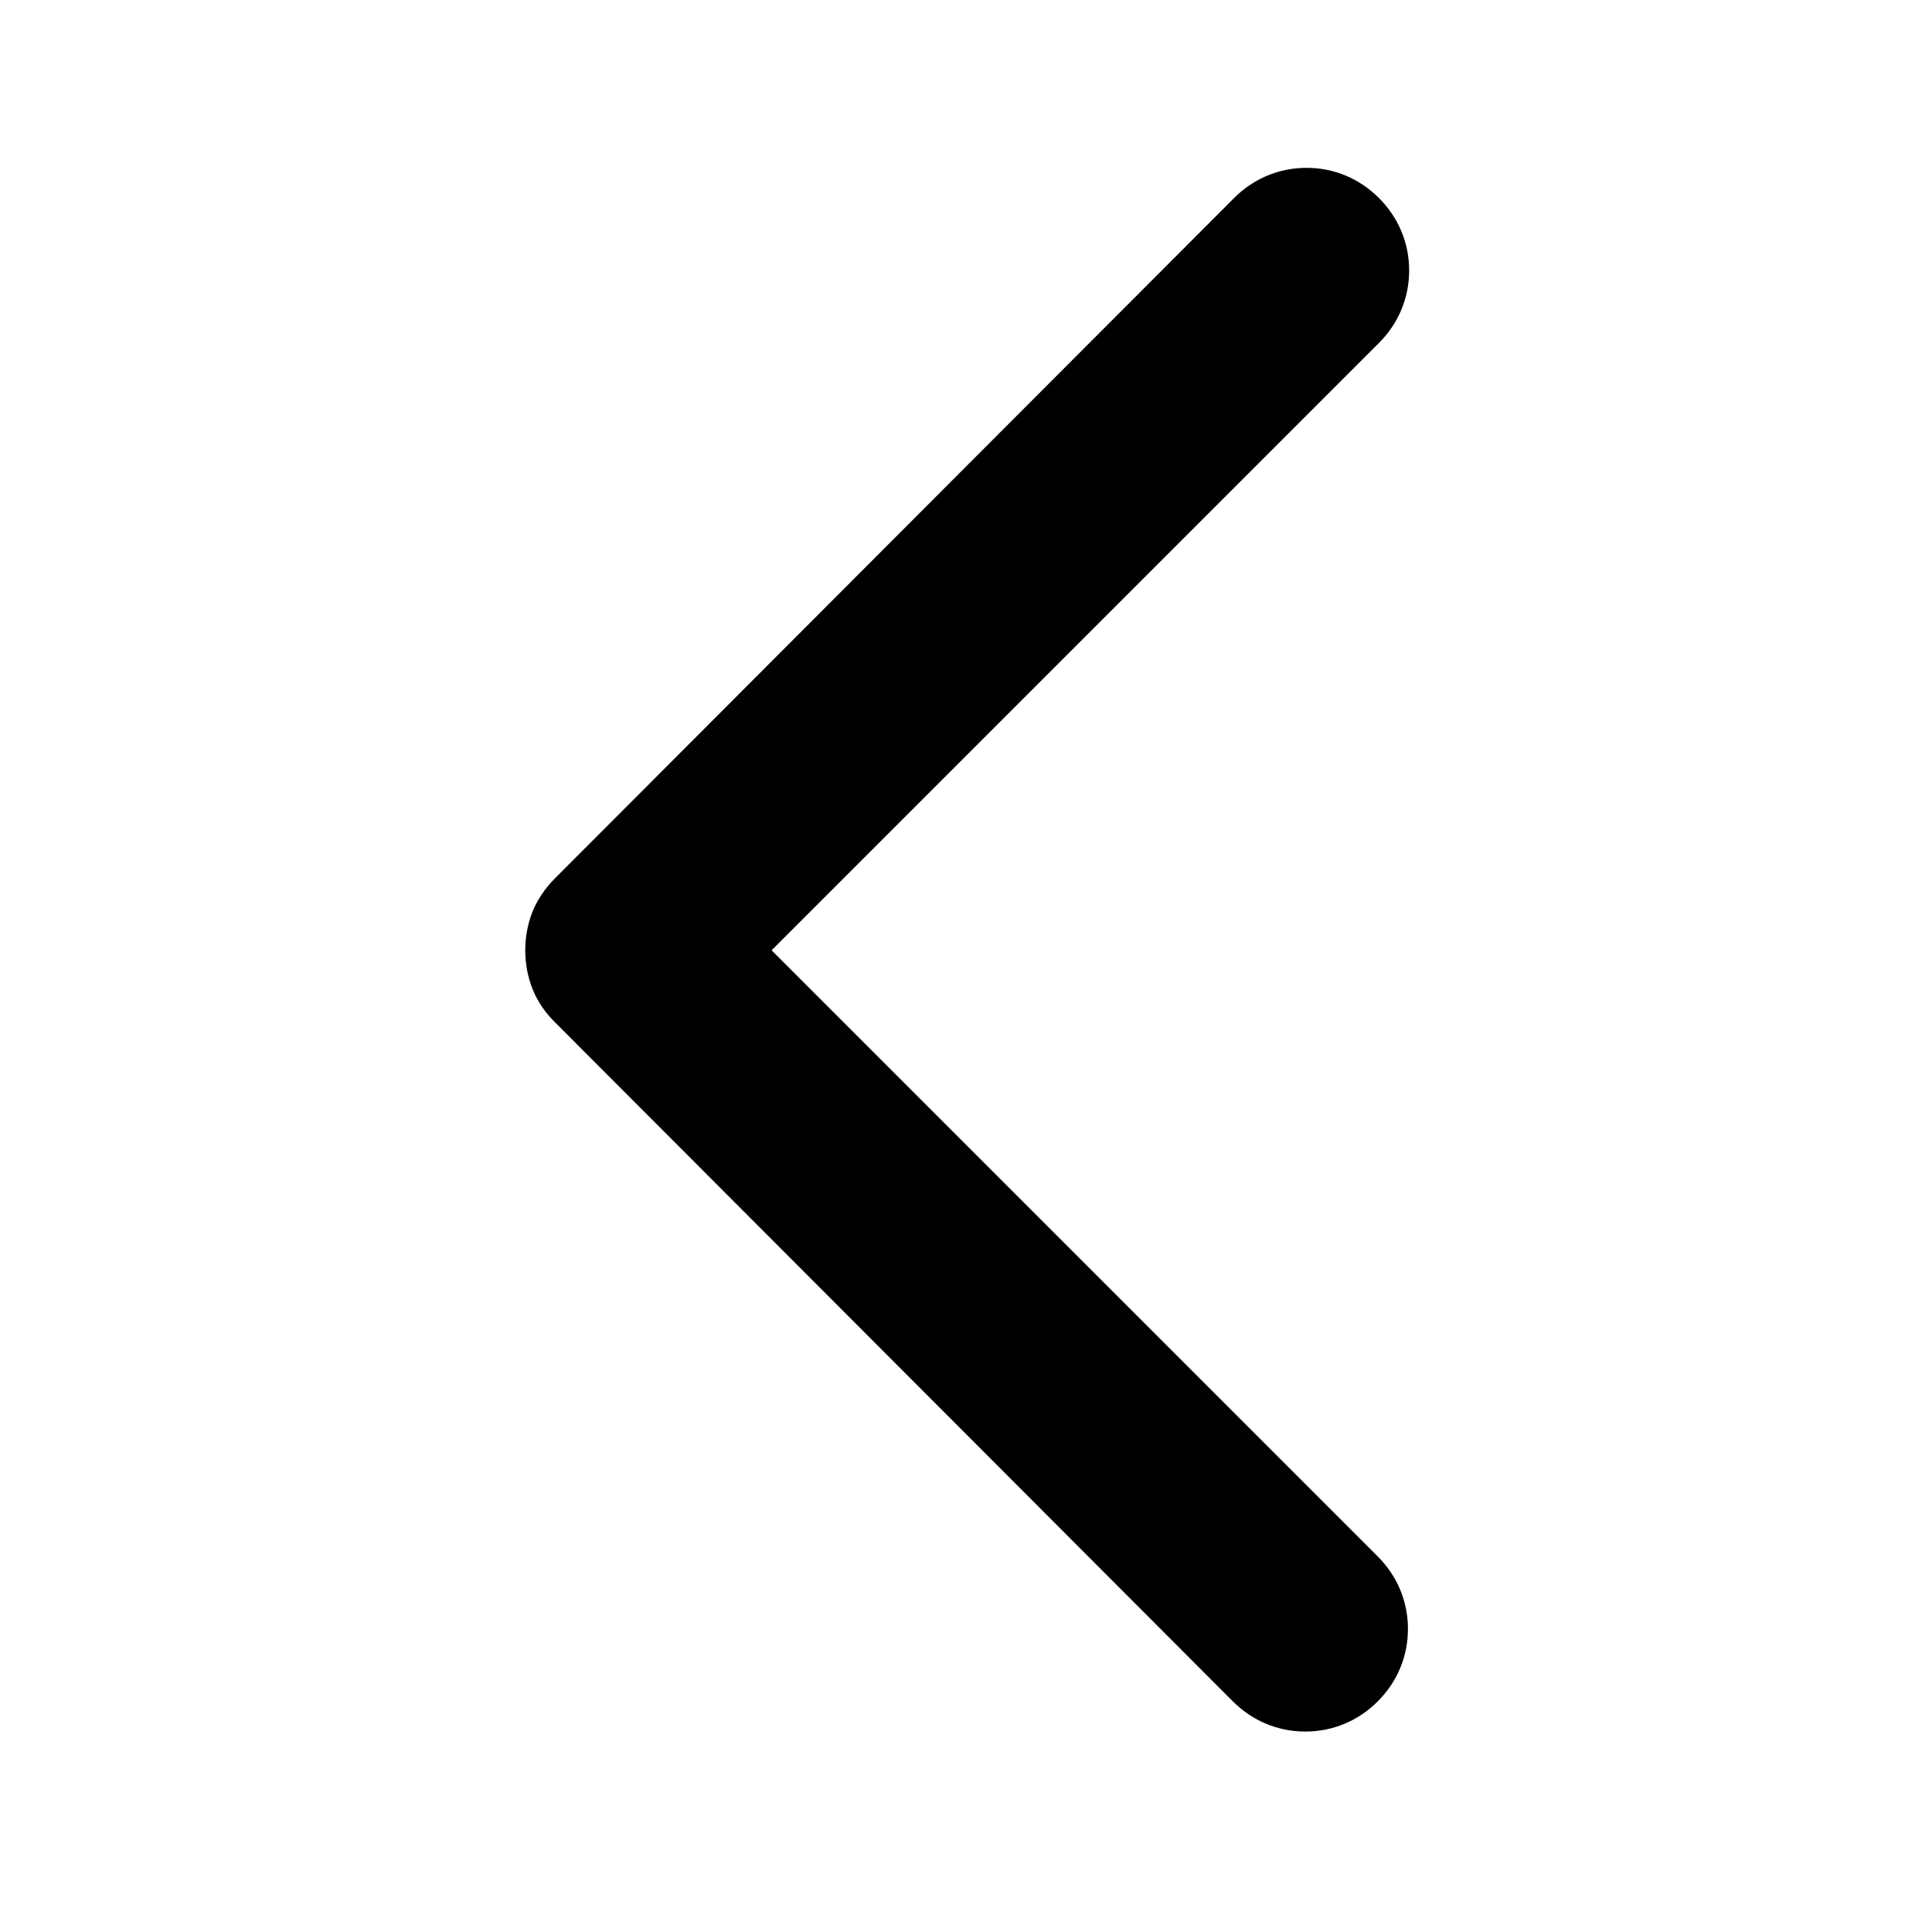
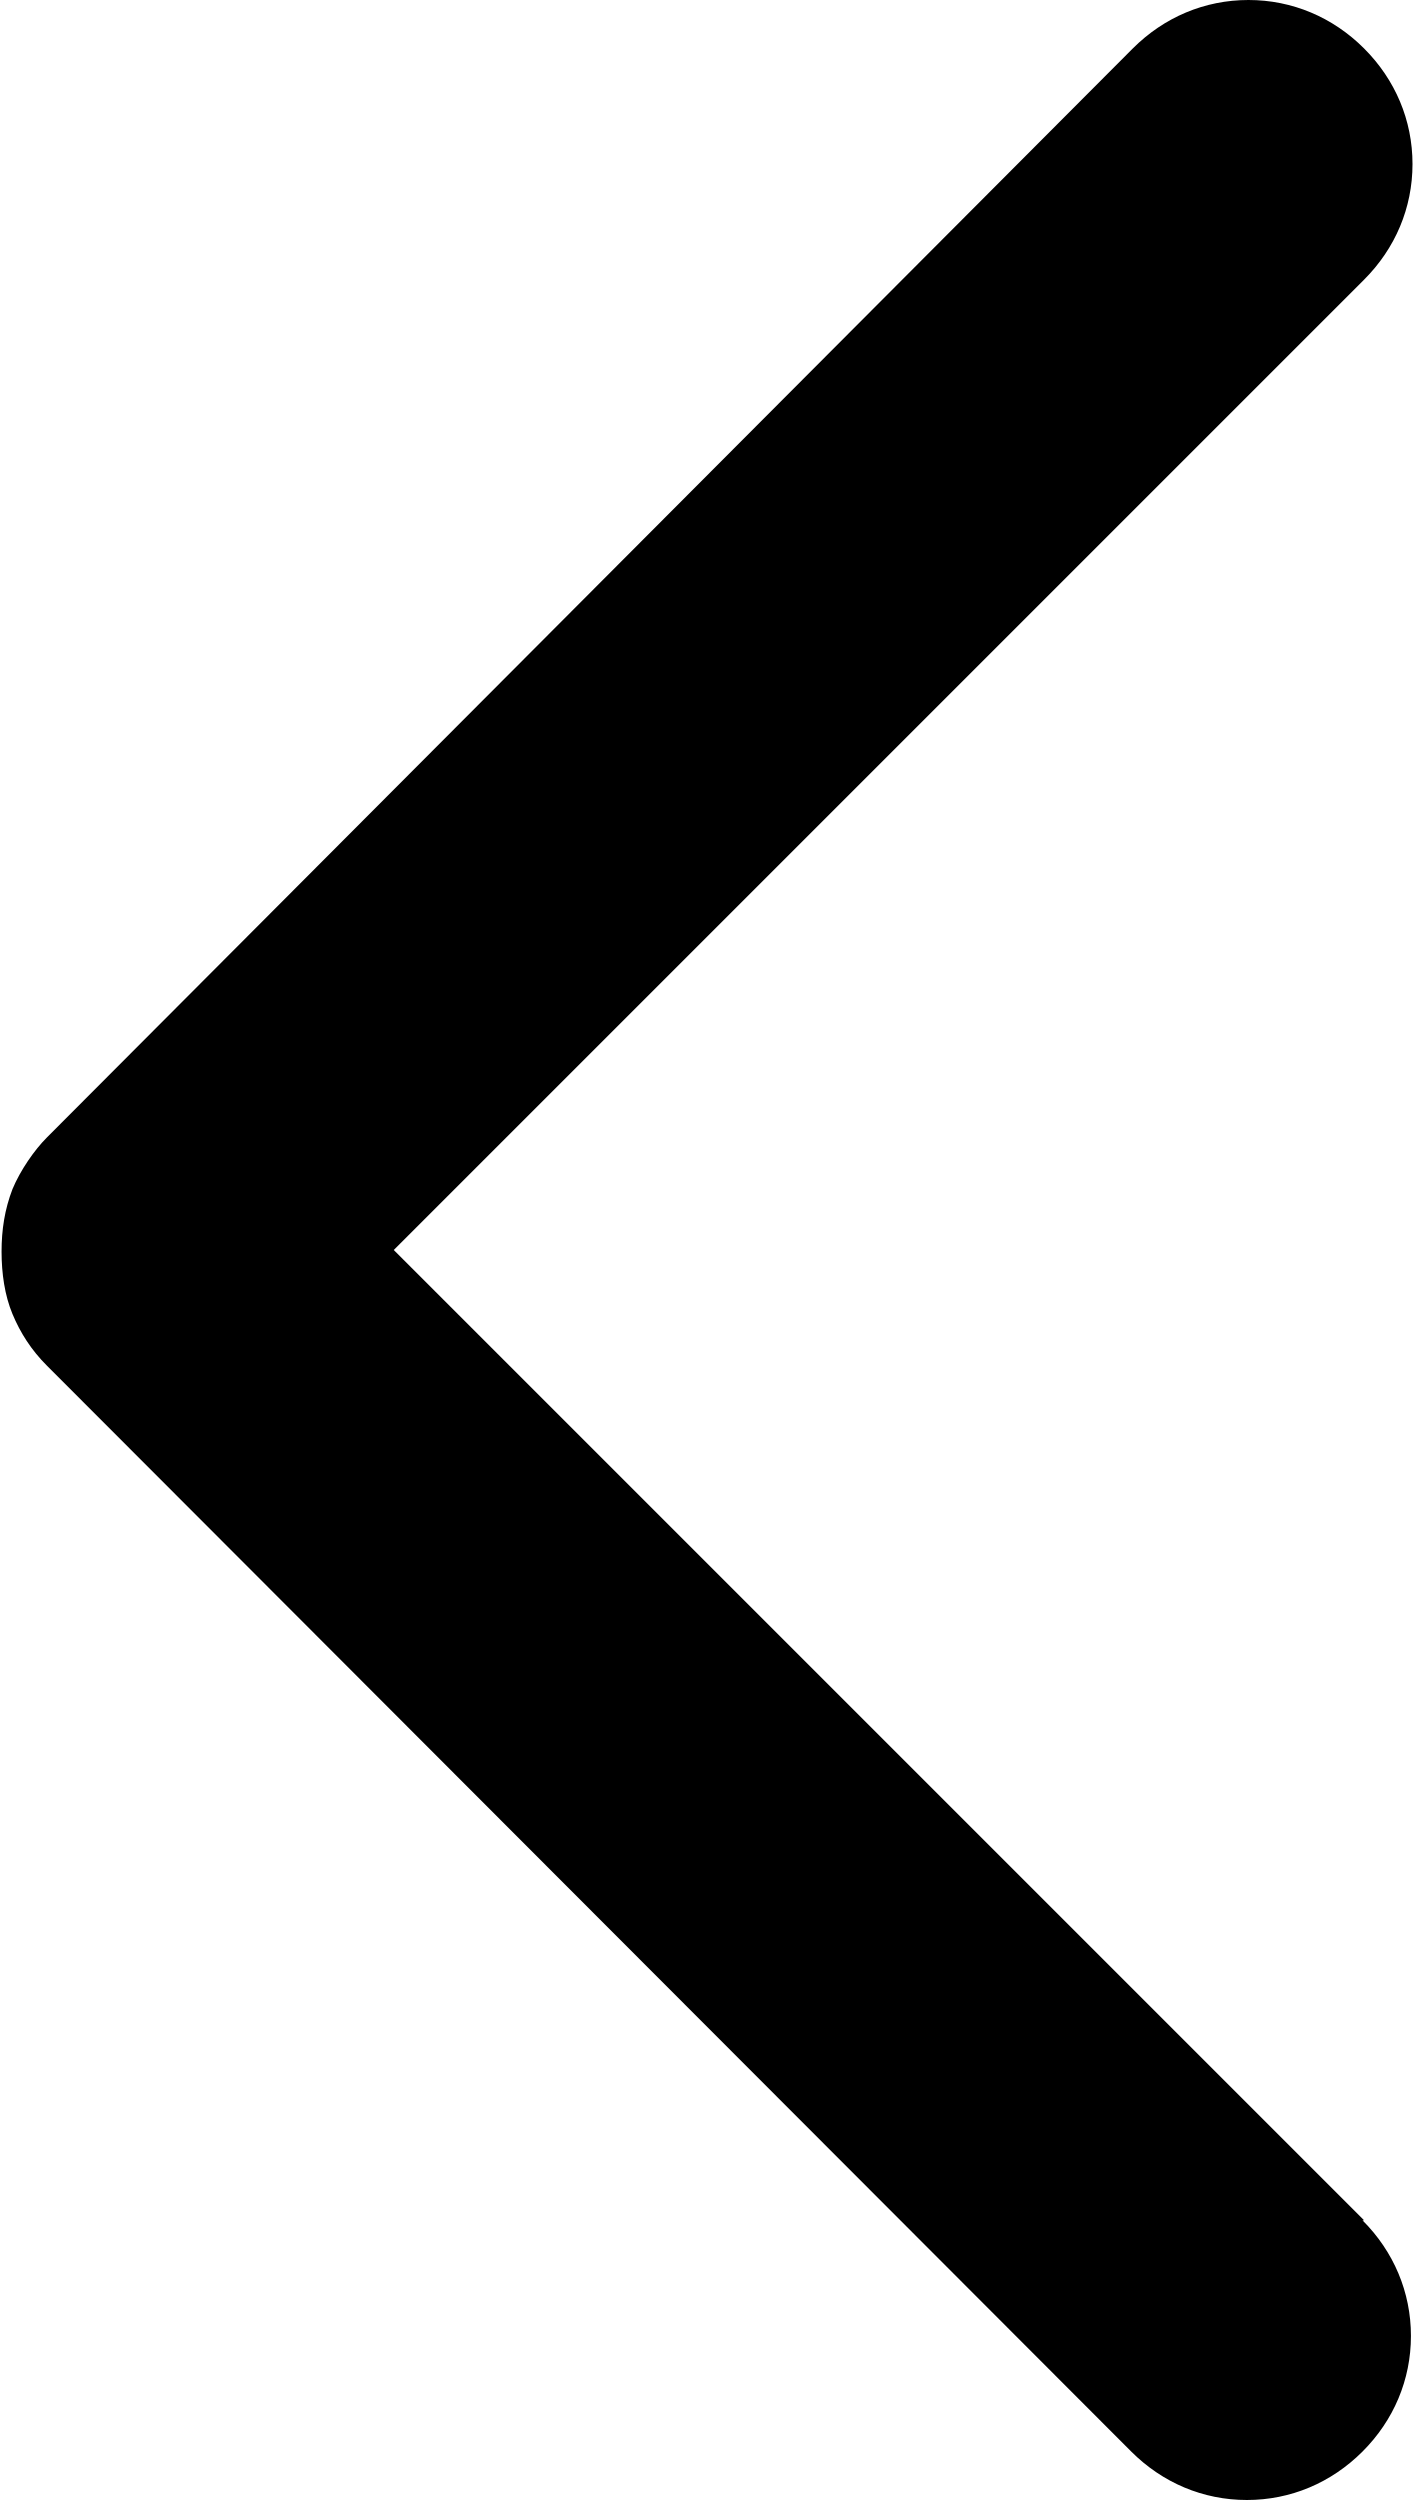
- <svg xmlns="http://www.w3.org/2000/svg" id="_圖層_1" data-name="圖層_1" version="1.1" viewBox="0 0 16 16">
-   <path d="M11.41,12.89c.16.16.25.37.25.6s-.09.44-.25.6-.37.25-.6.25-.44-.09-.6-.25l-5.62-5.63c-.08-.08-.14-.17-.18-.27-.04-.1-.06-.21-.06-.32s.02-.22.06-.32c.04-.1.11-.2.18-.27L10.22,1.64c.16-.16.37-.25.6-.25s.44.09.6.25c.16.16.25.37.25.6s-.09.44-.25.6l-5.03,5.03,5.03,5.03Z" />
+ <svg xmlns="http://www.w3.org/2000/svg" id="_圖層_1" version="1.1" viewBox="0 0 9.04 16">
+   <path d="M8.72,14.21c.2.2.31.46.31.74s-.11.54-.31.74-.46.31-.74.31-.54-.11-.74-.31L.3,8.74c-.1-.1-.17-.21-.22-.33s-.07-.26-.07-.4.02-.27.07-.4c.05-.12.14-.25.22-.33L7.25.31c.2-.2.46-.31.74-.31s.54.11.74.31c.2.2.31.46.31.74s-.11.54-.31.74l-6.21,6.21,6.21,6.21h-.01Z" />
</svg>
